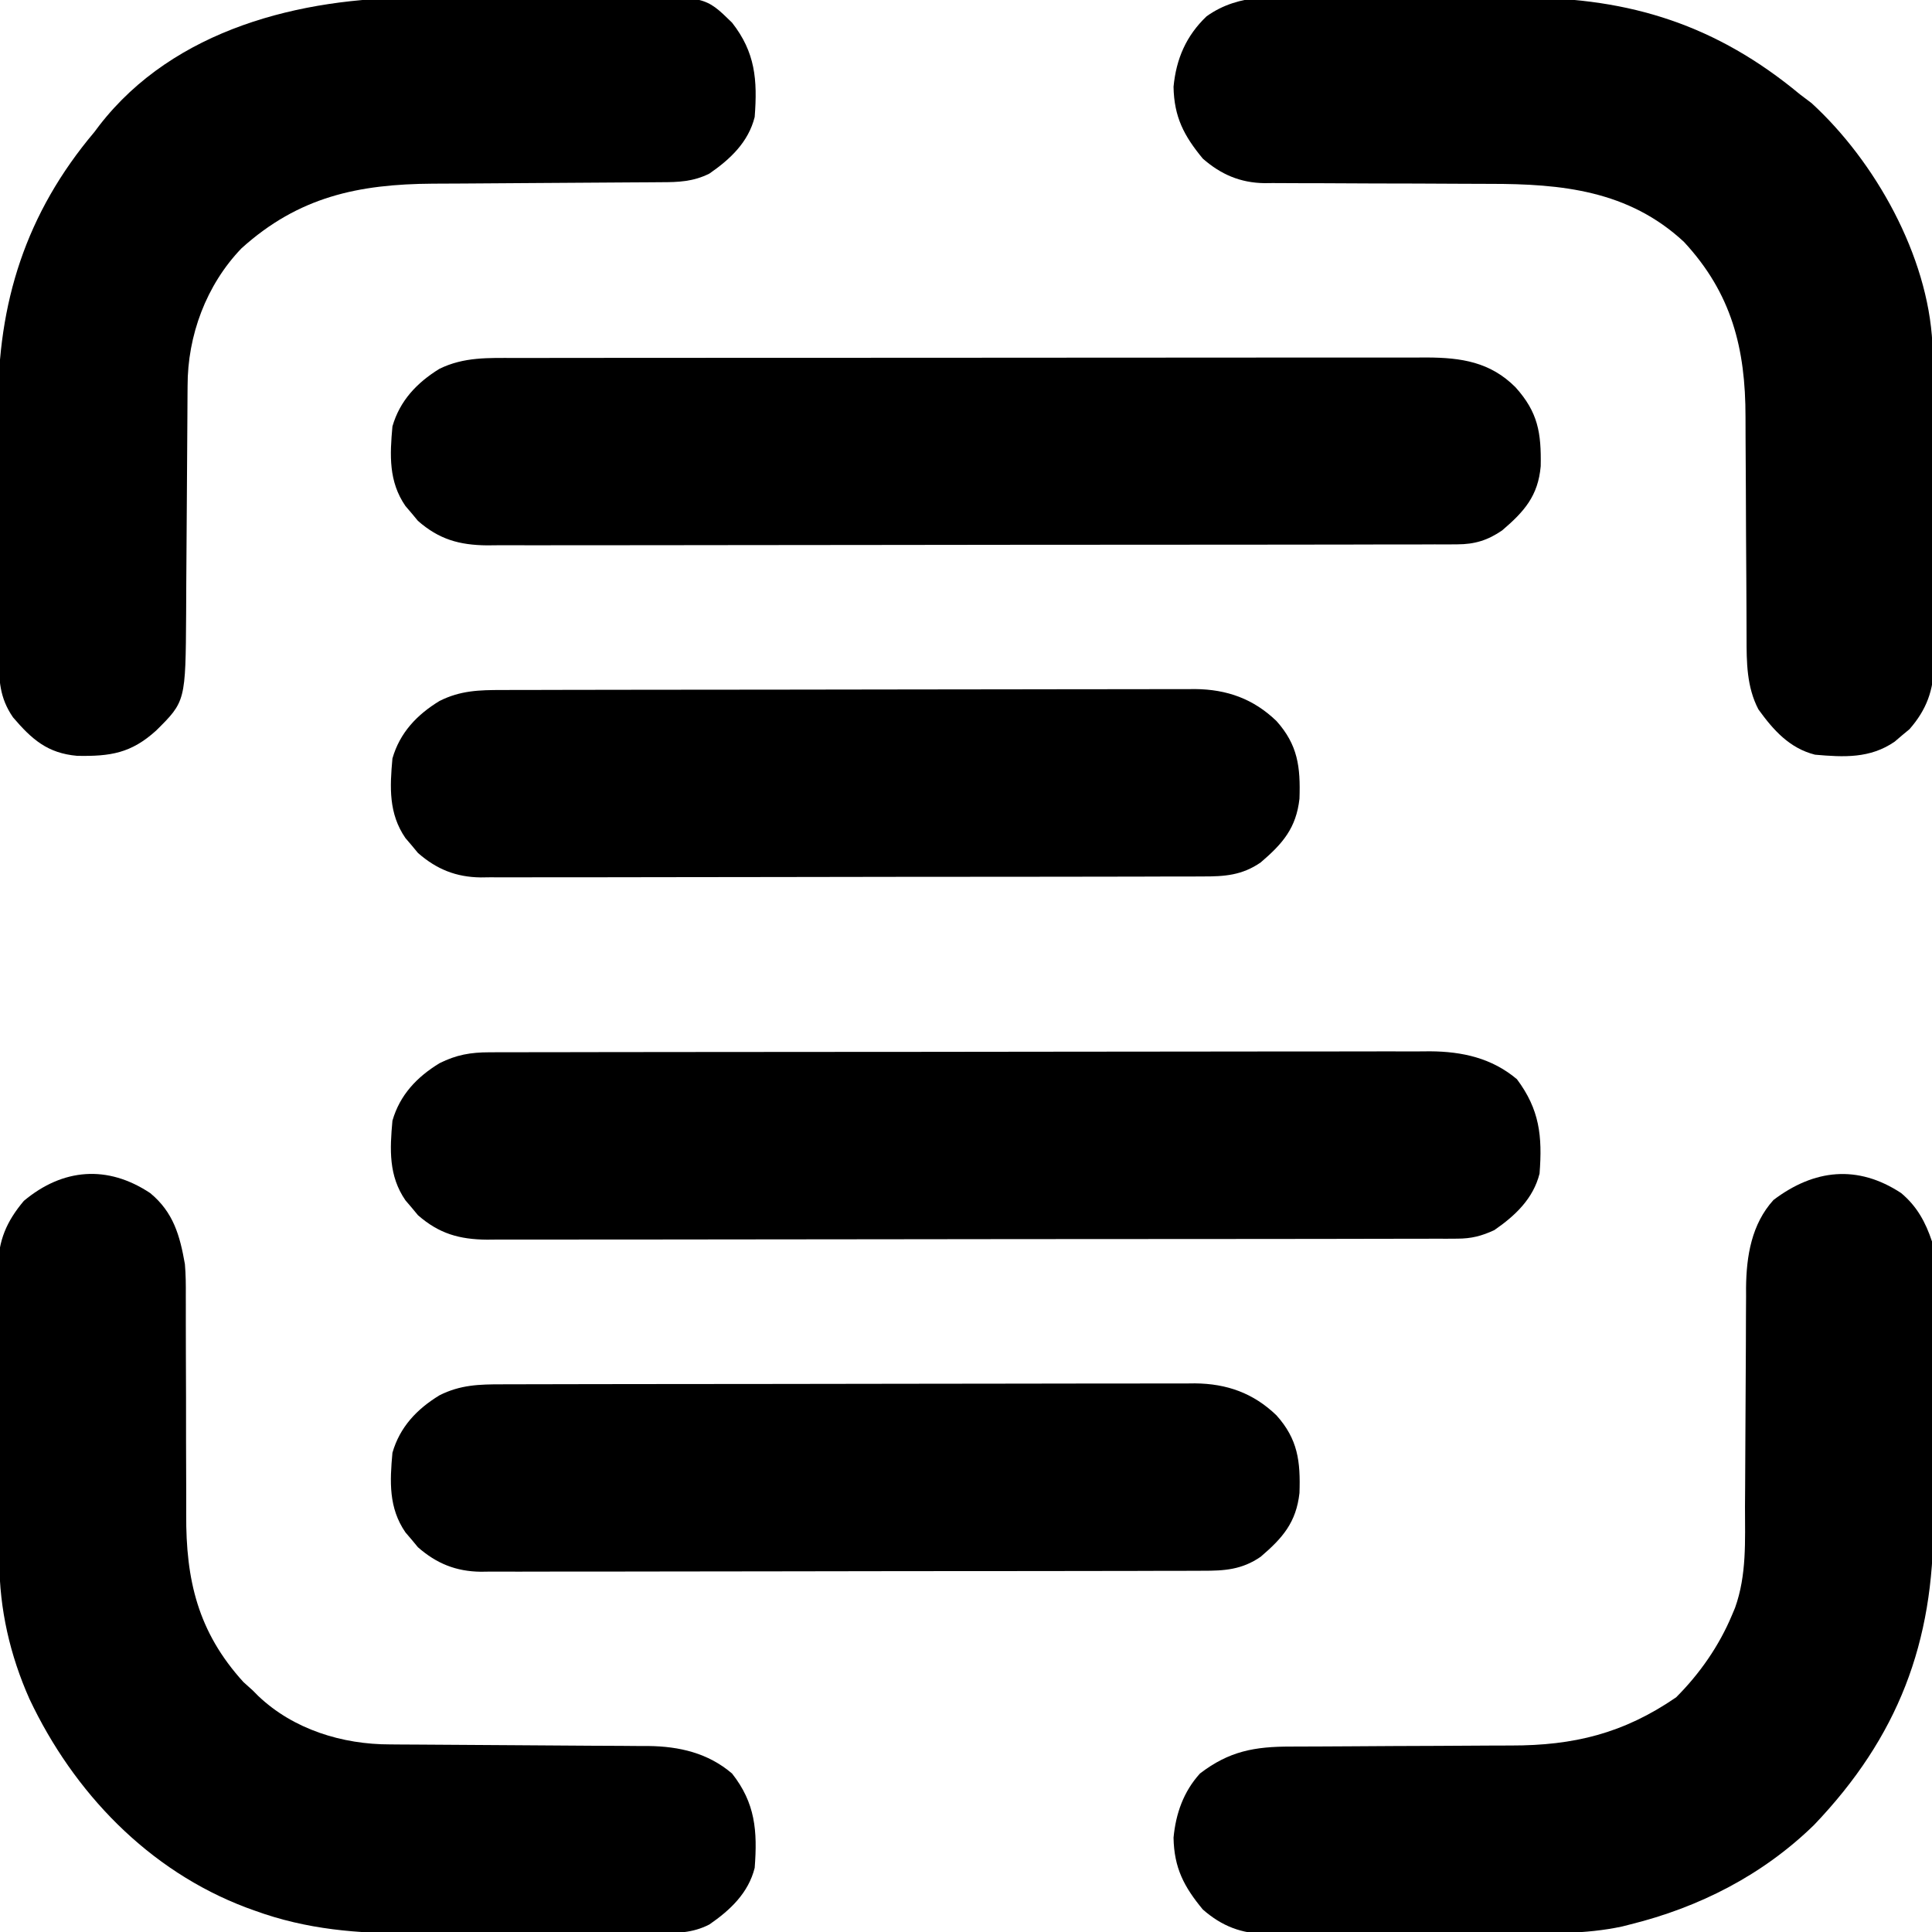
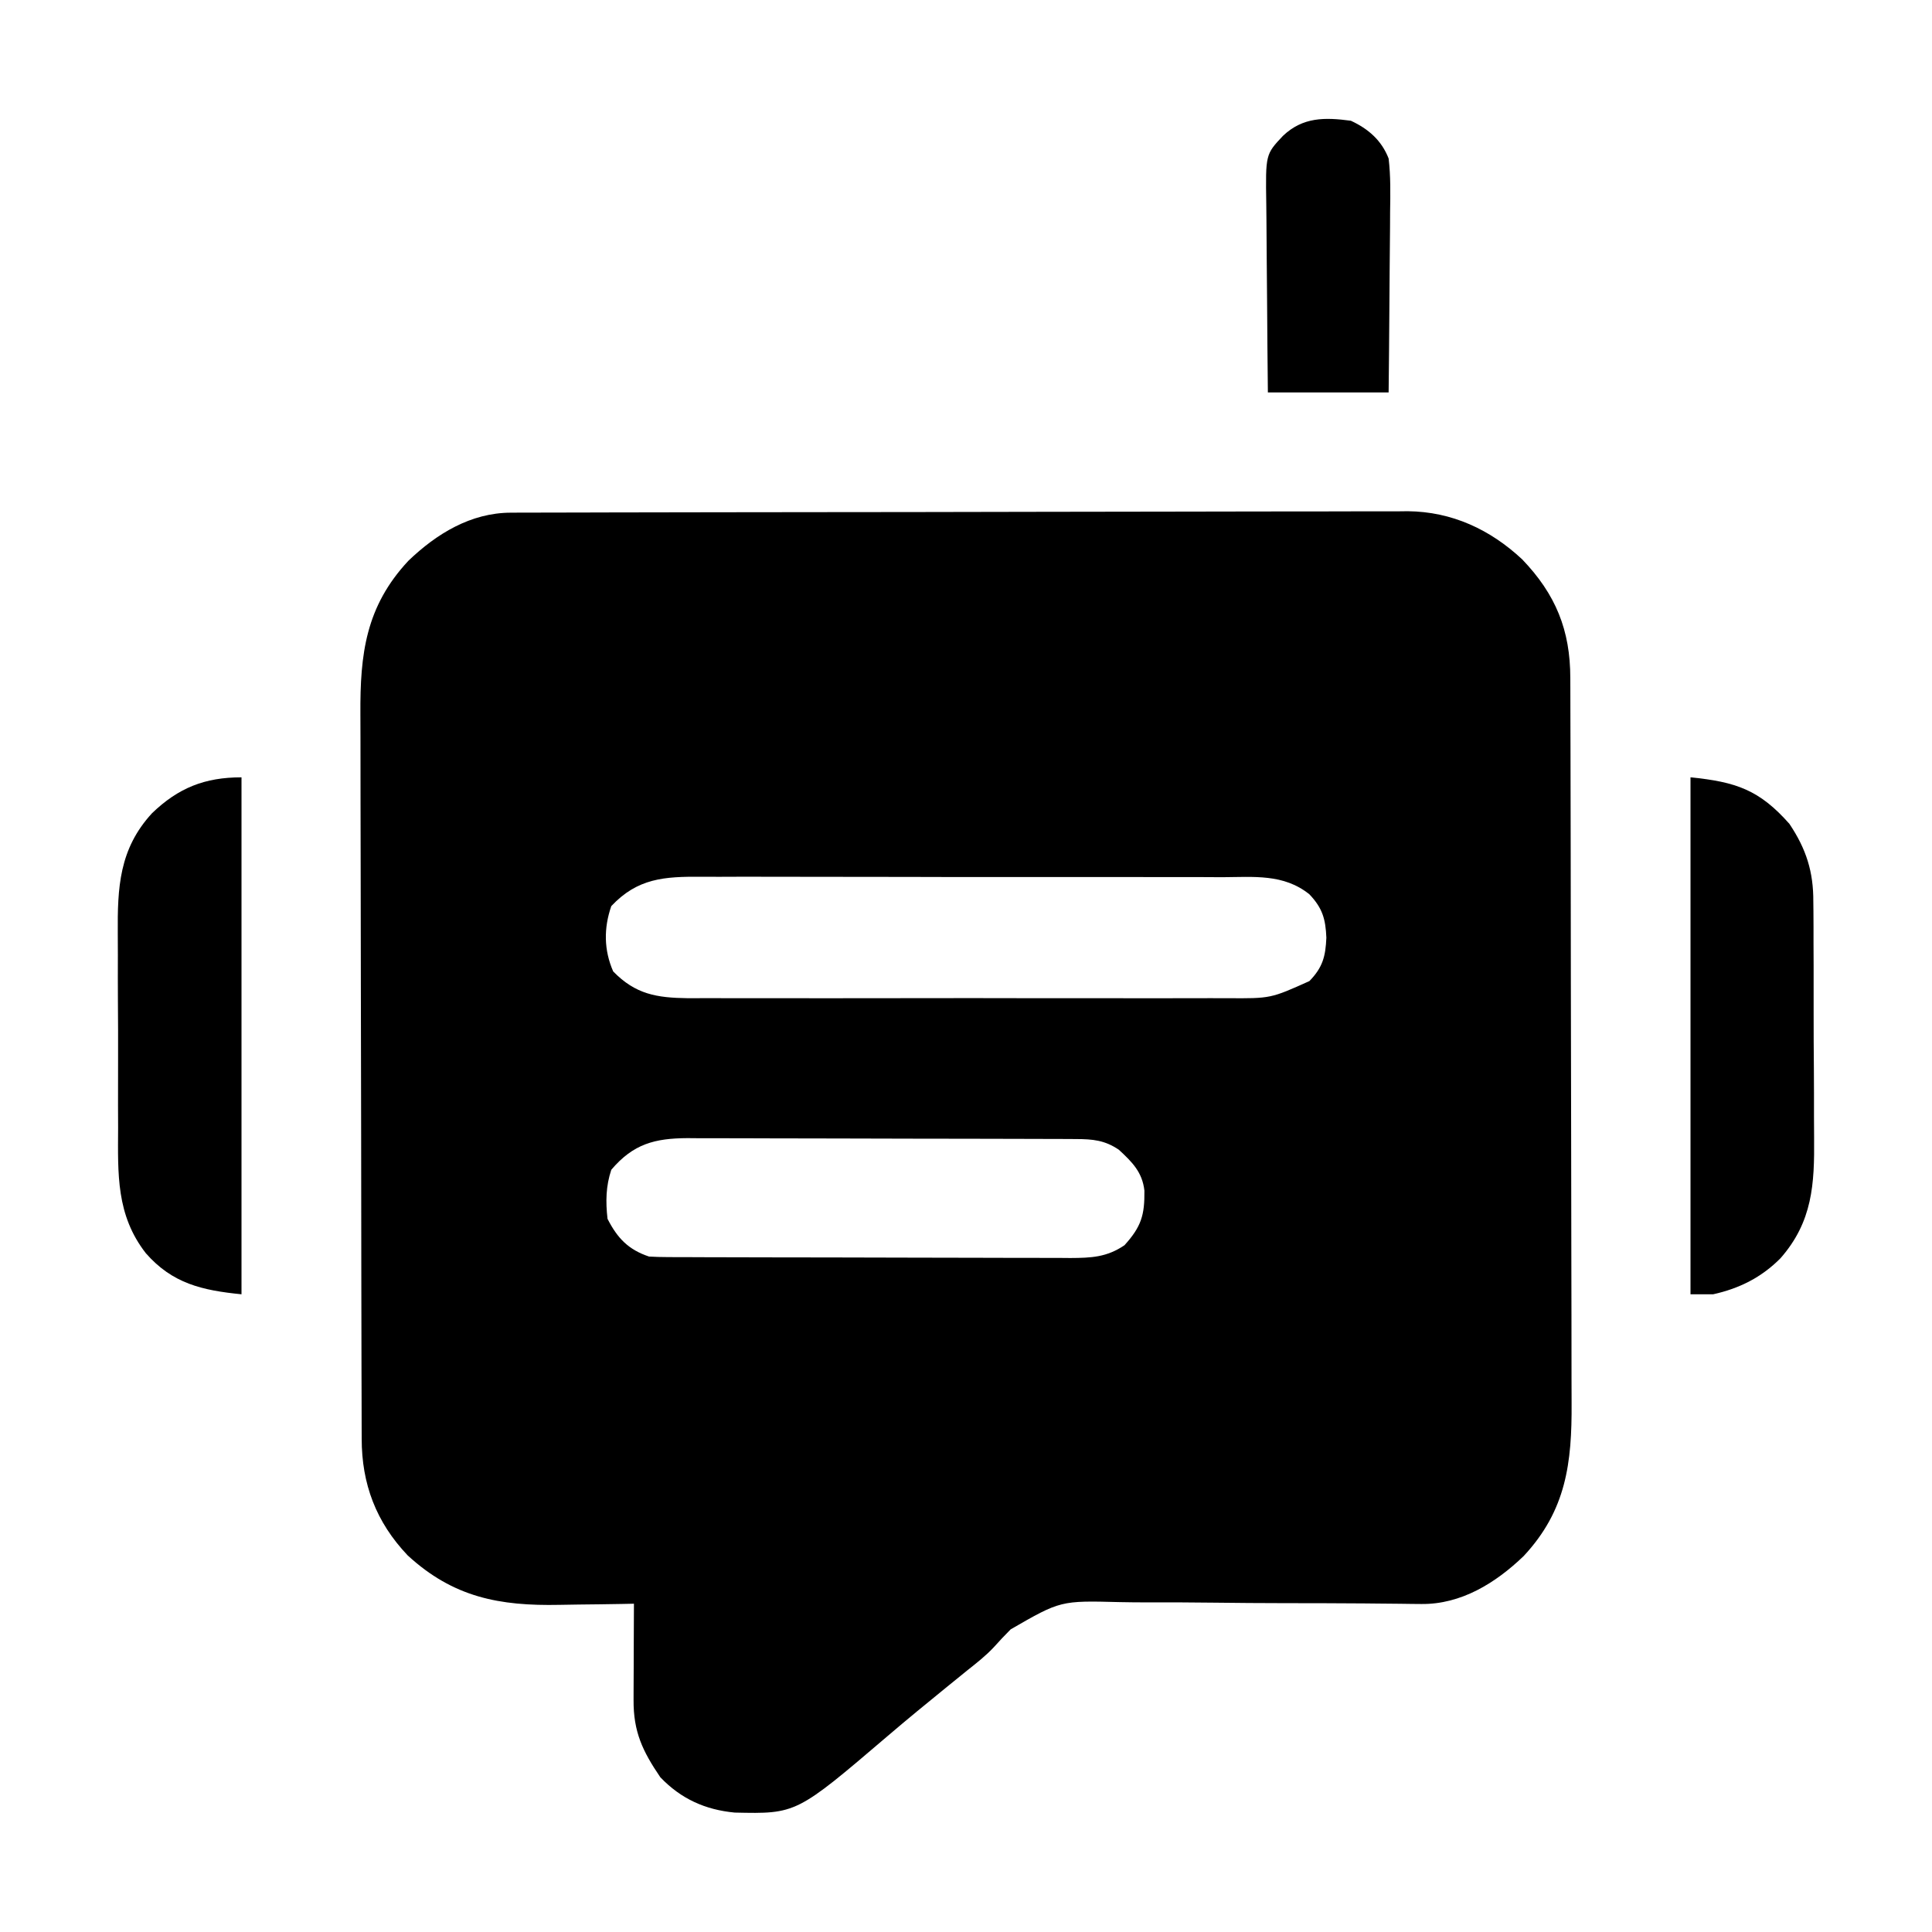
<svg xmlns="http://www.w3.org/2000/svg" version="1.1" width="512" height="512">
-   <path d="M0 0 C6.126 5.087 7.831 11.207 9.164 18.797 C9.408 21.604 9.426 24.384 9.404 27.2 C9.406 27.986 9.408 28.773 9.41 29.584 C9.413 31.276 9.412 32.969 9.408 34.661 C9.402 37.355 9.412 40.048 9.425 42.741 C9.462 50.393 9.481 58.046 9.469 65.698 C9.464 70.397 9.482 75.095 9.515 79.793 C9.523 81.567 9.522 83.341 9.511 85.115 C9.41 102.512 12.603 116.279 24.664 129.547 C25.902 130.661 25.902 130.661 27.164 131.797 C27.86 132.499 27.86 132.499 28.57 133.215 C37.908 142.118 50.891 146.101 63.564 146.084 C64.362 146.091 65.16 146.098 65.982 146.105 C67.7 146.118 69.418 146.127 71.137 146.132 C73.862 146.141 76.586 146.161 79.311 146.185 C85.095 146.233 90.88 146.266 96.664 146.297 C103.371 146.333 110.078 146.375 116.785 146.433 C119.46 146.453 122.134 146.461 124.808 146.469 C126.46 146.482 128.112 146.496 129.764 146.51 C130.498 146.509 131.233 146.508 131.99 146.507 C140.196 146.604 147.805 148.362 154.164 153.797 C160.34 161.624 160.915 169.002 160.164 178.797 C158.5 185.454 153.692 189.988 148.164 193.797 C143.588 196.155 139.414 196.087 134.389 196.072 C133.515 196.077 132.641 196.082 131.741 196.087 C128.853 196.101 125.966 196.1 123.078 196.098 C121.059 196.102 119.039 196.106 117.019 196.111 C112.781 196.118 108.543 196.118 104.304 196.113 C98.91 196.107 93.517 196.124 88.123 196.147 C83.946 196.162 79.77 196.162 75.593 196.159 C73.607 196.16 71.621 196.165 69.635 196.175 C55.019 196.241 41.463 195.173 27.602 190.109 C26.548 189.728 26.548 189.728 25.472 189.339 C-0.475 179.557 -20.346 158.802 -32.043 134.008 C-37.194 122.416 -39.973 110.274 -40.013 97.614 C-40.023 96.256 -40.023 96.256 -40.033 94.872 C-40.052 91.891 -40.064 88.91 -40.074 85.93 C-40.078 84.908 -40.082 83.887 -40.087 82.834 C-40.107 77.43 -40.122 72.026 -40.131 66.623 C-40.142 61.052 -40.177 55.482 -40.216 49.911 C-40.242 45.617 -40.251 41.322 -40.254 37.027 C-40.259 34.974 -40.271 32.921 -40.289 30.868 C-40.314 27.991 -40.313 25.115 -40.306 22.239 C-40.319 21.398 -40.332 20.557 -40.345 19.691 C-40.282 12.554 -38.103 7.493 -33.523 2.047 C-23.207 -6.59 -11.341 -7.561 0 0 Z " fill="#000000" transform="translate(39.83594,316.2031)" />
-   <path d="M0 0 C4.183 3.512 6.461 7.699 8.168 12.82 C8.275 15.708 8.325 18.572 8.329 21.46 C8.334 22.343 8.339 23.227 8.344 24.137 C8.359 27.068 8.366 29.999 8.371 32.93 C8.377 34.975 8.383 37.019 8.388 39.064 C8.399 43.362 8.405 47.659 8.408 51.957 C8.414 57.427 8.438 62.897 8.466 68.367 C8.485 72.598 8.49 76.83 8.492 81.061 C8.495 83.075 8.502 85.089 8.516 87.103 C8.711 119.099 -0.858 144.189 -23.082 167.445 C-36.664 180.706 -53.497 189.291 -71.832 193.82 C-72.856 194.081 -72.856 194.081 -73.902 194.348 C-83.74 196.485 -93.735 196.149 -103.75 196.156 C-105.778 196.163 -107.806 196.169 -109.833 196.176 C-114.065 196.188 -118.297 196.192 -122.529 196.191 C-127.939 196.191 -133.349 196.218 -138.759 196.252 C-142.94 196.275 -147.12 196.279 -151.301 196.278 C-153.295 196.28 -155.29 196.289 -157.284 196.304 C-160.074 196.324 -162.863 196.318 -165.653 196.306 C-166.467 196.317 -167.282 196.329 -168.12 196.34 C-174.827 196.267 -180.009 194.294 -185.074 189.855 C-190.056 183.837 -192.688 178.84 -192.832 170.82 C-192.228 164.417 -190.184 158.626 -185.832 153.82 C-178.094 147.878 -171.353 146.672 -161.738 146.678 C-160.948 146.675 -160.159 146.672 -159.345 146.668 C-157.638 146.661 -155.931 146.655 -154.224 146.652 C-151.51 146.644 -148.797 146.629 -146.083 146.61 C-138.37 146.558 -130.658 146.51 -122.945 146.494 C-118.217 146.484 -113.49 146.455 -108.763 146.413 C-106.973 146.401 -105.184 146.396 -103.394 146.398 C-86.746 146.414 -73.589 143.203 -59.645 133.633 C-53.391 127.379 -48.244 119.988 -44.832 111.82 C-44.566 111.19 -44.3 110.559 -44.027 109.91 C-40.9 101.167 -41.391 92.161 -41.391 83.004 C-41.379 81.179 -41.365 79.354 -41.351 77.529 C-41.315 72.747 -41.294 67.965 -41.279 63.183 C-41.254 55.527 -41.214 47.871 -41.157 40.216 C-41.141 37.557 -41.137 34.897 -41.134 32.238 C-41.124 30.593 -41.114 28.948 -41.103 27.302 C-41.106 26.574 -41.108 25.846 -41.111 25.096 C-41.028 16.674 -39.648 8.229 -33.832 1.82 C-23.06 -6.329 -11.549 -7.601 0 0 Z " fill="#000000" transform="translate(503.832,316.1797)" />
-   <path d="M0 0 C2.073 0.001 4.145 -0 6.218 -0.003 C10.555 -0.003 14.892 0.018 19.229 0.054 C24.738 0.099 30.246 0.101 35.755 0.087 C40.037 0.08 44.318 0.094 48.599 0.113 C50.627 0.121 52.656 0.123 54.684 0.12 C82.989 0.113 105.899 7.471 127.875 25.727 C128.886 26.49 129.896 27.253 130.938 28.039 C147.83 43.494 161.809 68.514 162.977 91.751 C163.026 94.137 163.044 96.523 163.052 98.91 C163.059 99.815 163.065 100.719 163.072 101.652 C163.092 104.632 163.103 107.613 163.113 110.594 C163.117 111.615 163.121 112.637 163.126 113.689 C163.146 119.093 163.161 124.497 163.17 129.901 C163.181 135.471 163.216 141.042 163.255 146.612 C163.282 150.907 163.29 155.201 163.293 159.496 C163.298 161.549 163.31 163.603 163.328 165.656 C163.353 168.532 163.352 171.408 163.345 174.285 C163.364 175.546 163.364 175.546 163.384 176.832 C163.324 183.632 161.414 188.829 156.91 193.969 C156.259 194.508 155.608 195.046 154.938 195.602 C154.289 196.156 153.641 196.71 152.973 197.281 C146.471 201.761 139.504 201.401 131.875 200.727 C125.127 199.023 120.843 194.227 116.875 188.727 C113.758 182.776 113.728 176.225 113.733 169.633 C113.73 168.843 113.726 168.053 113.723 167.24 C113.715 165.533 113.71 163.826 113.706 162.118 C113.699 159.405 113.683 156.691 113.665 153.978 C113.613 146.265 113.565 138.552 113.549 130.839 C113.539 126.112 113.509 121.385 113.468 116.657 C113.456 114.868 113.45 113.078 113.453 111.289 C113.47 93.133 109.808 78.489 97.137 64.828 C82.461 51.191 64.728 49.437 45.665 49.452 C42.99 49.453 40.315 49.44 37.64 49.423 C30.045 49.377 22.449 49.352 14.854 49.346 C10.184 49.341 5.515 49.316 0.846 49.28 C-0.923 49.271 -2.691 49.268 -4.46 49.274 C-6.934 49.281 -9.406 49.263 -11.88 49.241 C-12.959 49.253 -12.959 49.253 -14.059 49.265 C-20.439 49.163 -25.568 46.967 -30.367 42.762 C-35.349 36.743 -37.981 31.746 -38.125 23.727 C-37.427 16.335 -34.779 10.216 -29.387 5.067 C-20.578 -1.277 -10.365 -0.103 0 0 Z " fill="#000000" transform="translate(349.125,-0.7265625)" />
-   <path d="M0 0 C2.104 -0.008 4.208 -0.016 6.312 -0.026 C10.688 -0.041 15.064 -0.04 19.44 -0.03 C25.027 -0.018 30.613 -0.052 36.2 -0.098 C40.532 -0.128 44.863 -0.13 49.195 -0.123 C51.255 -0.124 53.315 -0.135 55.375 -0.155 C76.592 -0.338 76.592 -0.338 83.691 6.602 C89.858 14.46 90.446 21.754 89.691 31.602 C88.027 38.259 83.219 42.793 77.691 46.602 C73.424 48.743 69.469 48.895 64.787 48.889 C64.006 48.896 63.224 48.902 62.419 48.909 C60.727 48.923 59.035 48.932 57.343 48.937 C54.655 48.945 51.968 48.966 49.28 48.99 C43.563 49.038 37.846 49.071 32.129 49.102 C25.524 49.137 18.919 49.18 12.314 49.238 C9.684 49.257 7.055 49.266 4.425 49.274 C-15.368 49.4 -31.166 52.745 -46.305 66.402 C-55.664 76.136 -60.614 89.523 -60.596 102.878 C-60.606 104.056 -60.606 104.056 -60.616 105.257 C-60.63 106.947 -60.639 108.637 -60.644 110.328 C-60.652 113.011 -60.673 115.695 -60.697 118.378 C-60.745 124.077 -60.778 129.777 -60.809 135.477 C-60.844 142.08 -60.887 148.682 -60.945 155.285 C-60.964 157.914 -60.973 160.543 -60.981 163.172 C-61.128 186.48 -61.128 186.48 -68.949 194.227 C-75.555 200.2 -81.009 201.073 -89.863 200.906 C-97.725 200.211 -101.858 196.554 -106.863 190.699 C-110.46 185.479 -110.606 180.81 -110.599 174.675 C-110.606 173.785 -110.613 172.894 -110.619 171.977 C-110.638 169.034 -110.642 166.091 -110.645 163.148 C-110.651 161.089 -110.658 159.029 -110.665 156.97 C-110.677 152.645 -110.68 148.321 -110.679 143.997 C-110.679 138.5 -110.706 133.004 -110.741 127.507 C-110.763 123.246 -110.767 118.986 -110.766 114.725 C-110.768 112.701 -110.777 110.678 -110.793 108.655 C-110.987 80.885 -103.442 57.09 -85.309 35.602 C-84.864 35.011 -84.419 34.421 -83.961 33.812 C-64.164 8.265 -30.529 -0.048 0 0 Z " fill="#000000" transform="translate(110.3086,-0.6015625)" />
-   <path d="M0 0 C0.917 -0.004 1.834 -0.008 2.779 -0.012 C3.778 -0.011 4.776 -0.01 5.805 -0.009 C7.407 -0.013 7.407 -0.013 9.041 -0.018 C12.625 -0.027 16.21 -0.028 19.794 -0.03 C22.361 -0.034 24.929 -0.039 27.496 -0.045 C34.475 -0.058 41.455 -0.064 48.434 -0.069 C52.794 -0.072 57.154 -0.076 61.514 -0.08 C73.591 -0.092 85.667 -0.103 97.744 -0.106 C98.517 -0.106 99.289 -0.107 100.085 -0.107 C100.86 -0.107 101.634 -0.107 102.432 -0.107 C104.001 -0.108 105.57 -0.108 107.139 -0.109 C107.918 -0.109 108.696 -0.109 109.498 -0.109 C122.108 -0.113 134.718 -0.131 147.327 -0.154 C160.281 -0.178 173.235 -0.19 186.188 -0.192 C193.458 -0.192 200.728 -0.198 207.998 -0.216 C214.837 -0.233 221.676 -0.235 228.514 -0.226 C231.023 -0.225 233.532 -0.23 236.04 -0.24 C239.468 -0.252 242.895 -0.246 246.323 -0.236 C247.313 -0.244 248.303 -0.252 249.322 -0.26 C257.856 -0.2 265.648 1.522 272.318 7.131 C278.325 15.173 279.081 22.178 278.318 32.131 C276.654 38.789 271.846 43.323 266.318 47.131 C262.919 48.698 260.244 49.382 256.509 49.389 C255.563 49.395 254.617 49.402 253.643 49.408 C252.613 49.405 251.582 49.402 250.52 49.399 C248.869 49.406 248.869 49.406 247.184 49.413 C243.486 49.425 239.789 49.424 236.092 49.422 C233.444 49.428 230.797 49.435 228.149 49.442 C221.699 49.459 215.248 49.464 208.798 49.466 C203.554 49.466 198.31 49.471 193.066 49.477 C178.195 49.495 163.324 49.504 148.453 49.502 C147.251 49.502 147.251 49.502 146.024 49.502 C145.221 49.502 144.419 49.502 143.592 49.502 C130.587 49.501 117.582 49.52 104.577 49.548 C91.22 49.577 77.863 49.591 64.506 49.589 C57.009 49.588 49.512 49.594 42.014 49.615 C35.63 49.634 29.247 49.638 22.863 49.624 C19.607 49.618 16.352 49.62 13.096 49.635 C9.563 49.651 6.03 49.641 2.497 49.626 C0.961 49.641 0.961 49.641 -0.606 49.657 C-7.962 49.586 -13.337 48.062 -18.924 43.167 C-19.463 42.516 -20.002 41.865 -20.557 41.194 C-21.111 40.546 -21.665 39.897 -22.237 39.229 C-26.708 32.739 -26.38 25.749 -25.682 18.131 C-23.721 11.307 -19.187 6.529 -13.182 2.881 C-8.721 0.651 -4.946 0.008 0 0 Z " fill="#000000" transform="translate(129.6819,278.8686)" />
-   <path d="M0 0 C1.592 -0.003 1.592 -0.003 3.216 -0.007 C6.772 -0.013 10.327 -0.012 13.883 -0.012 C16.433 -0.015 18.982 -0.018 21.531 -0.022 C27.738 -0.03 33.944 -0.033 40.15 -0.033 C45.196 -0.034 50.241 -0.036 55.287 -0.039 C69.599 -0.048 83.91 -0.052 98.222 -0.052 C98.993 -0.052 99.764 -0.052 100.559 -0.052 C101.331 -0.052 102.103 -0.052 102.898 -0.051 C115.412 -0.051 127.925 -0.061 140.439 -0.075 C153.294 -0.089 166.149 -0.096 179.004 -0.095 C186.219 -0.095 193.434 -0.098 200.648 -0.108 C207.433 -0.118 214.218 -0.118 221.002 -0.111 C223.492 -0.11 225.982 -0.112 228.471 -0.118 C231.871 -0.126 235.27 -0.121 238.669 -0.114 C239.654 -0.119 240.638 -0.124 241.652 -0.129 C250.707 -0.084 258.408 1.056 265.095 7.774 C271.052 14.394 271.933 19.829 271.766 28.688 C271.071 36.551 267.414 40.683 261.559 45.688 C257.742 48.318 254.267 49.383 249.652 49.391 C248.707 49.397 247.761 49.404 246.787 49.411 C245.756 49.407 244.726 49.404 243.664 49.401 C242.012 49.408 242.012 49.408 240.327 49.415 C236.63 49.428 232.933 49.426 229.236 49.424 C226.588 49.43 223.94 49.437 221.292 49.445 C214.842 49.461 208.392 49.467 201.941 49.468 C196.697 49.469 191.454 49.473 186.21 49.479 C171.339 49.497 156.468 49.506 141.596 49.505 C140.394 49.504 140.394 49.504 139.168 49.504 C138.365 49.504 137.562 49.504 136.736 49.504 C123.731 49.503 110.726 49.522 97.721 49.551 C84.364 49.579 71.007 49.593 57.65 49.591 C50.152 49.591 42.655 49.596 35.158 49.618 C28.774 49.636 22.39 49.64 16.006 49.627 C12.751 49.62 9.495 49.622 6.239 49.637 C2.706 49.653 -0.826 49.644 -4.36 49.628 C-5.895 49.644 -5.895 49.644 -7.462 49.659 C-14.818 49.588 -20.194 48.065 -25.78 43.169 C-26.319 42.518 -26.858 41.867 -27.413 41.196 C-27.968 40.548 -28.522 39.899 -29.093 39.231 C-33.565 32.742 -33.236 25.751 -32.538 18.134 C-30.584 11.332 -26.061 6.56 -20.101 2.884 C-13.596 -0.312 -7.099 -0.011 0 0 Z " fill="#000000" transform="translate(136.5383,94.86629)" />
-   <path d="M0 0 C1.21 -0.004 1.21 -0.004 2.444 -0.009 C5.144 -0.018 7.843 -0.019 10.543 -0.021 C12.48 -0.025 14.417 -0.03 16.354 -0.036 C21.614 -0.049 26.875 -0.055 32.135 -0.06 C35.423 -0.063 38.711 -0.067 41.998 -0.071 C52.289 -0.085 62.58 -0.095 72.87 -0.098 C84.742 -0.103 96.614 -0.12 108.486 -0.149 C117.668 -0.171 126.849 -0.181 136.03 -0.182 C141.512 -0.184 146.993 -0.189 152.475 -0.207 C157.633 -0.224 162.791 -0.226 167.948 -0.217 C169.838 -0.216 171.727 -0.221 173.617 -0.231 C176.204 -0.243 178.79 -0.237 181.377 -0.227 C182.118 -0.235 182.859 -0.243 183.622 -0.251 C192.088 -0.172 199.095 2.326 205.212 8.211 C210.882 14.533 211.605 20.371 211.317 28.801 C210.443 36.591 206.875 40.707 201.04 45.695 C196.071 49.119 191.474 49.431 185.574 49.408 C184.735 49.412 183.895 49.417 183.029 49.422 C180.217 49.434 177.404 49.433 174.592 49.431 C172.574 49.437 170.557 49.444 168.54 49.451 C163.06 49.469 157.581 49.474 152.102 49.475 C147.527 49.477 142.952 49.484 138.377 49.491 C127.582 49.508 116.787 49.512 105.992 49.511 C94.859 49.51 83.726 49.531 72.593 49.563 C63.033 49.589 53.473 49.599 43.913 49.598 C38.204 49.598 32.495 49.603 26.786 49.624 C21.415 49.644 16.045 49.644 10.675 49.629 C8.706 49.627 6.737 49.632 4.768 49.644 C2.075 49.66 -0.616 49.65 -3.309 49.635 C-4.083 49.645 -4.858 49.655 -5.657 49.666 C-12.208 49.584 -17.361 47.504 -22.3 43.176 C-22.839 42.525 -23.377 41.874 -23.933 41.203 C-24.487 40.555 -25.041 39.906 -25.612 39.238 C-30.084 32.748 -29.756 25.758 -29.058 18.14 C-27.097 11.316 -22.563 6.538 -16.558 2.89 C-11.044 0.134 -6.083 -0.007 0 0 Z " fill="#000000" transform="translate(133.0576,366.8596)" />
-   <path d="M0 0 C1.21 -0.004 1.21 -0.004 2.444 -0.009 C5.144 -0.018 7.843 -0.019 10.543 -0.021 C12.48 -0.025 14.417 -0.03 16.354 -0.036 C21.614 -0.049 26.875 -0.055 32.135 -0.06 C35.423 -0.063 38.711 -0.067 41.998 -0.071 C52.289 -0.085 62.58 -0.095 72.87 -0.098 C84.742 -0.103 96.614 -0.12 108.486 -0.149 C117.668 -0.171 126.849 -0.181 136.03 -0.182 C141.512 -0.184 146.993 -0.189 152.475 -0.207 C157.633 -0.224 162.791 -0.226 167.948 -0.217 C169.838 -0.216 171.727 -0.221 173.617 -0.231 C176.204 -0.243 178.79 -0.237 181.377 -0.227 C182.118 -0.235 182.859 -0.243 183.622 -0.251 C192.088 -0.172 199.095 2.326 205.212 8.211 C210.882 14.533 211.605 20.371 211.317 28.801 C210.443 36.591 206.875 40.707 201.04 45.695 C196.071 49.119 191.474 49.431 185.574 49.408 C184.735 49.412 183.895 49.417 183.029 49.422 C180.217 49.434 177.404 49.433 174.592 49.431 C172.574 49.437 170.557 49.444 168.54 49.451 C163.06 49.469 157.581 49.474 152.102 49.475 C147.527 49.477 142.952 49.484 138.377 49.491 C127.582 49.508 116.787 49.512 105.992 49.511 C94.859 49.51 83.726 49.531 72.593 49.563 C63.033 49.589 53.473 49.599 43.913 49.598 C38.204 49.598 32.495 49.603 26.786 49.624 C21.415 49.644 16.045 49.644 10.675 49.629 C8.706 49.627 6.737 49.632 4.768 49.644 C2.075 49.66 -0.616 49.65 -3.309 49.635 C-4.083 49.645 -4.858 49.655 -5.657 49.666 C-12.208 49.584 -17.361 47.504 -22.3 43.176 C-22.839 42.525 -23.377 41.874 -23.933 41.203 C-24.487 40.555 -25.041 39.906 -25.612 39.238 C-30.084 32.748 -29.756 25.758 -29.058 18.14 C-27.097 11.316 -22.563 6.538 -16.558 2.89 C-11.044 0.134 -6.083 -0.007 0 0 Z " fill="#000000" transform="translate(133.0576,182.8596)" />
+   <path d="M0 0 C0.872 -0.004 1.744 -0.009 2.643 -0.014 C3.596 -0.013 4.55 -0.013 5.532 -0.013 C6.549 -0.017 7.565 -0.02 8.613 -0.024 C12.029 -0.035 15.446 -0.039 18.863 -0.043 C21.309 -0.049 23.754 -0.056 26.2 -0.063 C33.548 -0.082 40.895 -0.093 48.242 -0.101 C51.705 -0.106 55.168 -0.111 58.631 -0.116 C70.147 -0.133 81.664 -0.148 93.181 -0.155 C96.168 -0.157 99.156 -0.159 102.143 -0.161 C103.257 -0.162 103.257 -0.162 104.393 -0.162 C116.413 -0.171 128.433 -0.196 140.453 -0.229 C152.803 -0.262 165.154 -0.28 177.504 -0.283 C184.434 -0.285 191.364 -0.294 198.294 -0.319 C204.817 -0.343 211.34 -0.347 217.863 -0.337 C220.253 -0.336 222.643 -0.342 225.033 -0.356 C228.305 -0.374 231.576 -0.367 234.847 -0.354 C235.785 -0.364 236.723 -0.375 237.69 -0.387 C249.39 -0.274 259.526 4.436 268.017 12.357 C276.925 21.633 280.784 31.147 280.781 43.855 C280.785 44.745 280.789 45.635 280.793 46.552 C280.804 49.541 280.807 52.529 280.811 55.517 C280.817 57.658 280.824 59.798 280.831 61.938 C280.852 68.974 280.863 76.009 280.872 83.044 C280.877 85.467 280.881 87.89 280.885 90.313 C280.904 101.698 280.918 113.084 280.926 124.469 C280.936 137.604 280.963 150.739 281.003 163.874 C281.033 174.031 281.048 184.187 281.051 194.344 C281.054 200.408 281.062 206.472 281.088 212.536 C281.111 218.244 281.115 223.953 281.105 229.661 C281.104 231.751 281.111 233.842 281.124 235.932 C281.223 251.837 279.71 264.404 268.412 276.517 C260.989 283.645 251.844 289.34 241.261 289.212 C240.392 289.204 239.524 289.197 238.629 289.189 C237.683 289.176 236.738 289.163 235.764 289.149 C233.686 289.13 231.609 289.111 229.531 289.092 C228.43 289.081 227.328 289.07 226.194 289.058 C219.116 288.997 212.038 288.997 204.96 288.986 C198.75 288.972 192.541 288.938 186.331 288.857 C180.316 288.779 174.302 288.761 168.286 288.782 C166.003 288.78 163.72 288.757 161.438 288.711 C145.693 288.303 145.693 288.303 132.477 295.926 C130.939 297.462 129.463 299.03 128.016 300.653 C125.864 302.96 123.417 304.868 120.947 306.822 C120.064 307.54 119.181 308.258 118.271 308.998 C117.401 309.703 116.531 310.408 115.634 311.134 C110.345 315.432 105.074 319.746 99.894 324.176 C75.687 344.844 75.687 344.844 59.333 344.486 C51.514 343.743 45.096 340.844 39.634 335.134 C34.917 328.208 32.475 323.048 32.537 314.623 C32.538 313.894 32.539 313.166 32.541 312.416 C32.546 310.093 32.559 307.77 32.572 305.447 C32.577 303.871 32.581 302.294 32.585 300.718 C32.596 296.857 32.614 292.996 32.634 289.134 C31.606 289.155 30.579 289.176 29.52 289.198 C25.651 289.271 21.782 289.316 17.913 289.354 C16.248 289.374 14.584 289.401 12.92 289.436 C-2.969 289.761 -15.228 287.466 -27.331 276.326 C-35.72 267.495 -39.516 257.371 -39.513 245.413 C-39.517 244.523 -39.52 243.633 -39.524 242.716 C-39.535 239.728 -39.539 236.74 -39.543 233.751 C-39.549 231.611 -39.556 229.47 -39.563 227.33 C-39.584 220.295 -39.594 213.259 -39.604 206.224 C-39.608 203.801 -39.612 201.378 -39.616 198.955 C-39.635 187.57 -39.65 176.185 -39.658 164.8 C-39.668 151.664 -39.694 138.529 -39.735 125.394 C-39.765 115.238 -39.78 105.081 -39.783 94.925 C-39.785 88.861 -39.794 82.797 -39.819 76.733 C-39.843 71.024 -39.847 65.316 -39.837 59.607 C-39.836 57.517 -39.842 55.427 -39.856 53.337 C-39.955 37.431 -38.442 24.864 -27.143 12.751 C-19.687 5.59 -10.6 0.025 0 0 Z M26.634 104.259 C24.605 110.094 24.666 115.916 27.134 121.572 C33.069 127.655 38.663 128.561 46.914 128.669 C49.161 128.677 51.407 128.664 53.654 128.652 C55.277 128.657 56.901 128.664 58.525 128.673 C62.917 128.691 67.31 128.684 71.702 128.672 C76.308 128.661 80.914 128.671 85.52 128.677 C93.254 128.684 100.987 128.675 108.721 128.656 C117.651 128.634 126.58 128.641 135.51 128.663 C143.189 128.681 150.868 128.684 158.547 128.673 C163.128 128.667 167.709 128.666 172.29 128.679 C176.598 128.691 180.905 128.683 185.213 128.66 C186.79 128.655 188.367 128.656 189.944 128.665 C201.379 128.746 201.379 128.746 211.634 124.134 C215.181 120.498 215.92 117.568 216.134 112.634 C215.927 107.708 215.122 104.801 211.634 101.134 C204.809 95.65 196.876 96.563 188.545 96.601 C186.901 96.594 185.258 96.585 183.615 96.575 C179.164 96.552 174.714 96.555 170.264 96.564 C166.544 96.569 162.824 96.562 159.103 96.555 C150.325 96.538 141.547 96.541 132.768 96.558 C123.722 96.575 114.676 96.559 105.63 96.527 C97.853 96.5 90.077 96.493 82.3 96.501 C77.659 96.506 73.019 96.504 68.379 96.483 C64.015 96.465 59.651 96.471 55.286 96.496 C53.689 96.501 52.091 96.497 50.493 96.484 C40.686 96.413 33.607 96.85 26.634 104.259 Z M26.634 174.134 C25.185 178.482 25.118 182.59 25.634 187.134 C28.247 192.267 31.174 195.314 36.634 197.134 C38.257 197.23 39.884 197.269 41.51 197.275 C43.018 197.283 43.018 197.283 44.556 197.292 C46.209 197.294 46.209 197.294 47.895 197.295 C49.056 197.3 50.218 197.305 51.414 197.31 C55.265 197.325 59.115 197.332 62.966 197.337 C64.963 197.342 66.96 197.346 68.956 197.35 C74.521 197.362 80.085 197.37 85.65 197.373 C92.841 197.378 100.031 197.395 107.222 197.424 C112.784 197.446 118.346 197.456 123.908 197.457 C127.228 197.458 130.548 197.466 133.868 197.482 C137.574 197.499 141.279 197.497 144.985 197.491 C146.081 197.5 147.177 197.509 148.306 197.519 C153.82 197.488 157.916 197.332 162.634 194.134 C167.08 189.208 167.99 186.181 167.915 179.673 C167.37 174.745 164.639 172.064 161.134 168.822 C157.392 166.295 154.25 166.01 149.796 165.994 C148.825 165.988 147.854 165.982 146.853 165.976 C145.264 165.975 145.264 165.975 143.643 165.973 C142.522 165.968 141.401 165.963 140.247 165.958 C136.536 165.943 132.825 165.937 129.115 165.931 C126.536 165.925 123.958 165.92 121.38 165.914 C116.663 165.905 111.946 165.898 107.23 165.895 C100.298 165.891 93.367 165.873 86.435 165.844 C80.422 165.82 74.409 165.812 68.396 165.811 C65.842 165.808 63.288 165.8 60.735 165.786 C57.161 165.769 53.588 165.771 50.014 165.778 C48.961 165.769 47.907 165.759 46.822 165.75 C38.169 165.799 32.479 167.258 26.634 174.134 Z " fill="#000000" transform="translate(135.3658,135.8658)" />
+   <path d="M0 0 C0 45.21 0 90.42 0 137 C-10.412 135.959 -18.3 134.168 -25.353 126.116 C-33.246 115.974 -32.754 105.107 -32.699 92.879 C-32.705 90.928 -32.712 88.977 -32.721 87.026 C-32.733 82.952 -32.726 78.878 -32.707 74.804 C-32.684 69.612 -32.711 64.421 -32.752 59.228 C-32.778 55.203 -32.775 51.179 -32.764 47.154 C-32.762 45.241 -32.77 43.328 -32.787 41.415 C-32.879 29.219 -32.434 19.005 -23.725 9.523 C-16.729 2.776 -9.717 0 0 0 Z " fill="#000000" transform="translate(64,206)" />
+   <path d="M0 0 C12.059 1.206 18.258 3.327 26.211 12.328 C30.663 18.976 32.6 25.037 32.549 33.001 C32.565 34.276 32.565 34.276 32.58 35.577 C32.608 38.36 32.606 41.143 32.602 43.926 C32.609 45.88 32.618 47.833 32.628 49.787 C32.642 53.873 32.642 57.959 32.631 62.045 C32.62 67.253 32.654 72.46 32.7 77.668 C32.73 81.701 32.731 85.734 32.725 89.768 C32.726 91.686 32.736 93.605 32.757 95.524 C32.87 107.784 32.36 117.765 23.85 127.446 C18.808 132.529 12.973 135.453 6 137 C4.02 137 2.04 137 0 137 C0 91.79 0 46.58 0 0 Z " fill="#000000" transform="translate(448,206)" />
+   <path d="M0 0 C4.632 2.151 8.121 5.186 10 10 C10.559 14.713 10.466 19.411 10.391 24.148 C10.383 25.53 10.377 26.911 10.373 28.293 C10.358 31.913 10.319 35.533 10.275 39.153 C10.234 42.853 10.215 46.553 10.195 50.254 C10.155 57.503 10.076 64.751 10 72 C-0.56 72 -11.12 72 -22 72 C-22.084 64.027 -22.164 56.055 -22.207 48.081 C-22.228 44.368 -22.256 40.655 -22.302 36.942 C-22.345 33.363 -22.369 29.784 -22.38 26.205 C-22.387 24.842 -22.401 23.479 -22.423 22.117 C-22.624 8.911 -22.624 8.911 -18 4 C-12.729 -1.008 -6.892 -0.928 0 0 Z " fill="#000000" transform="translate(358,32)" />
</svg>
